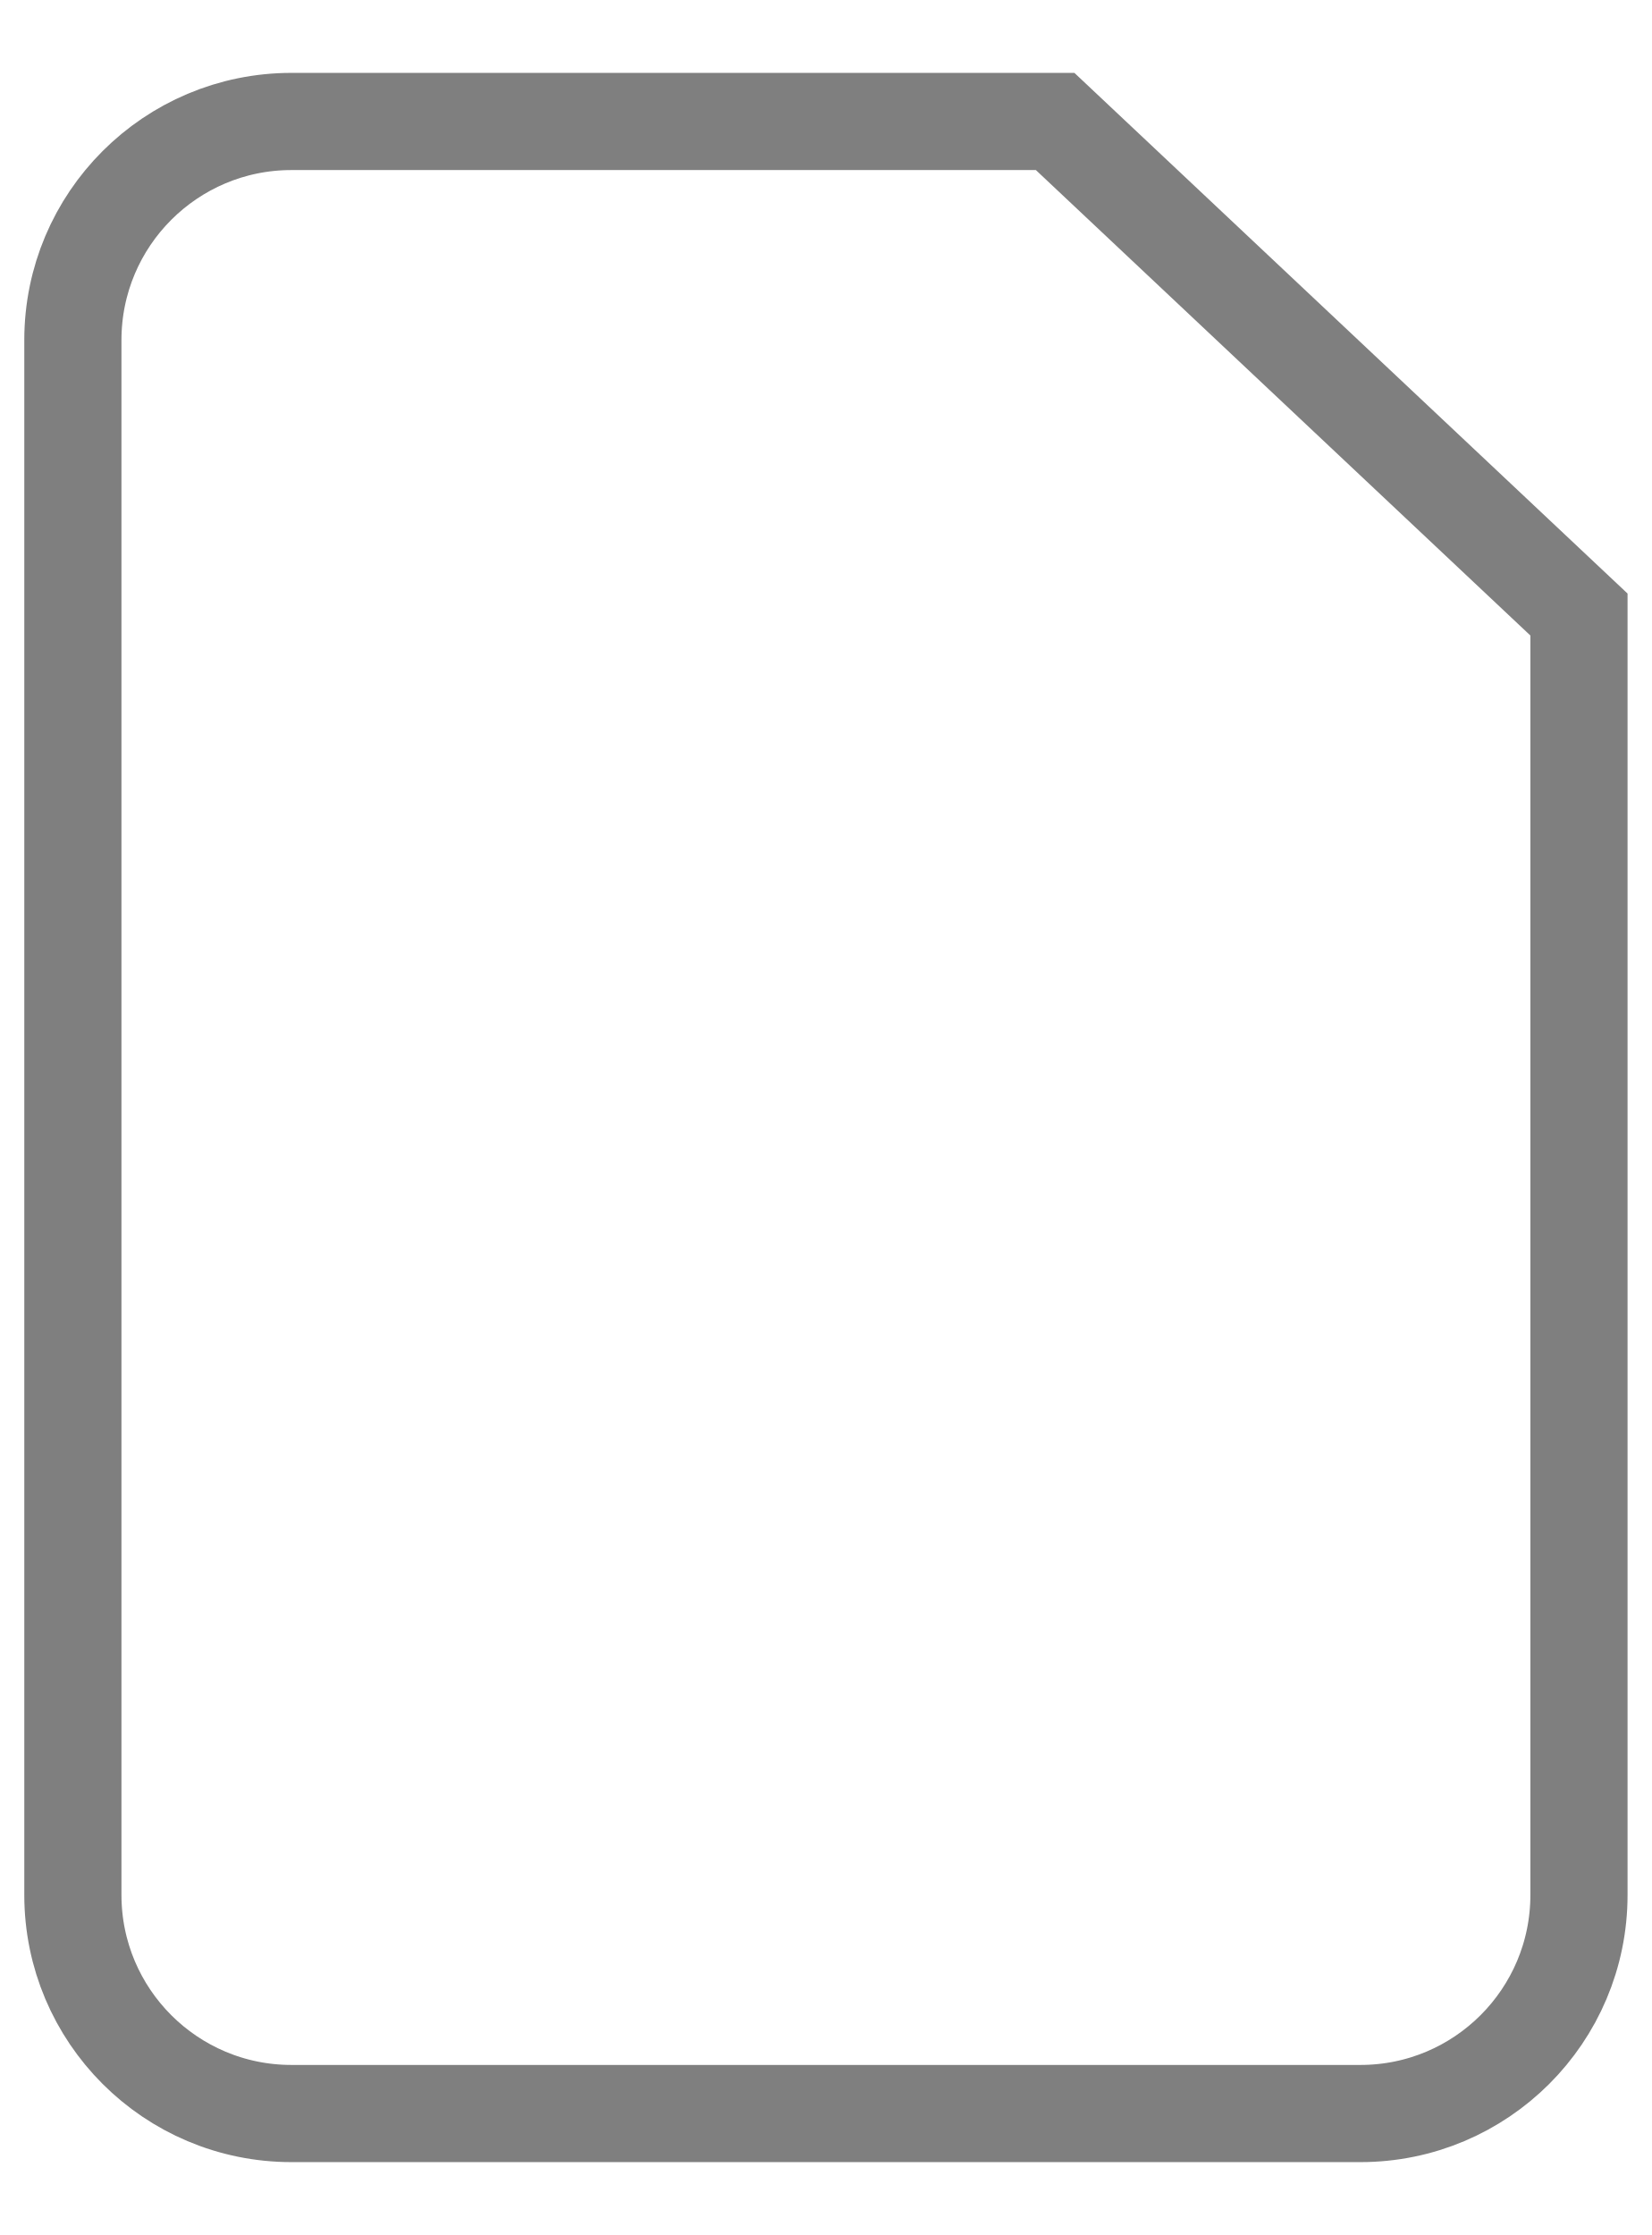
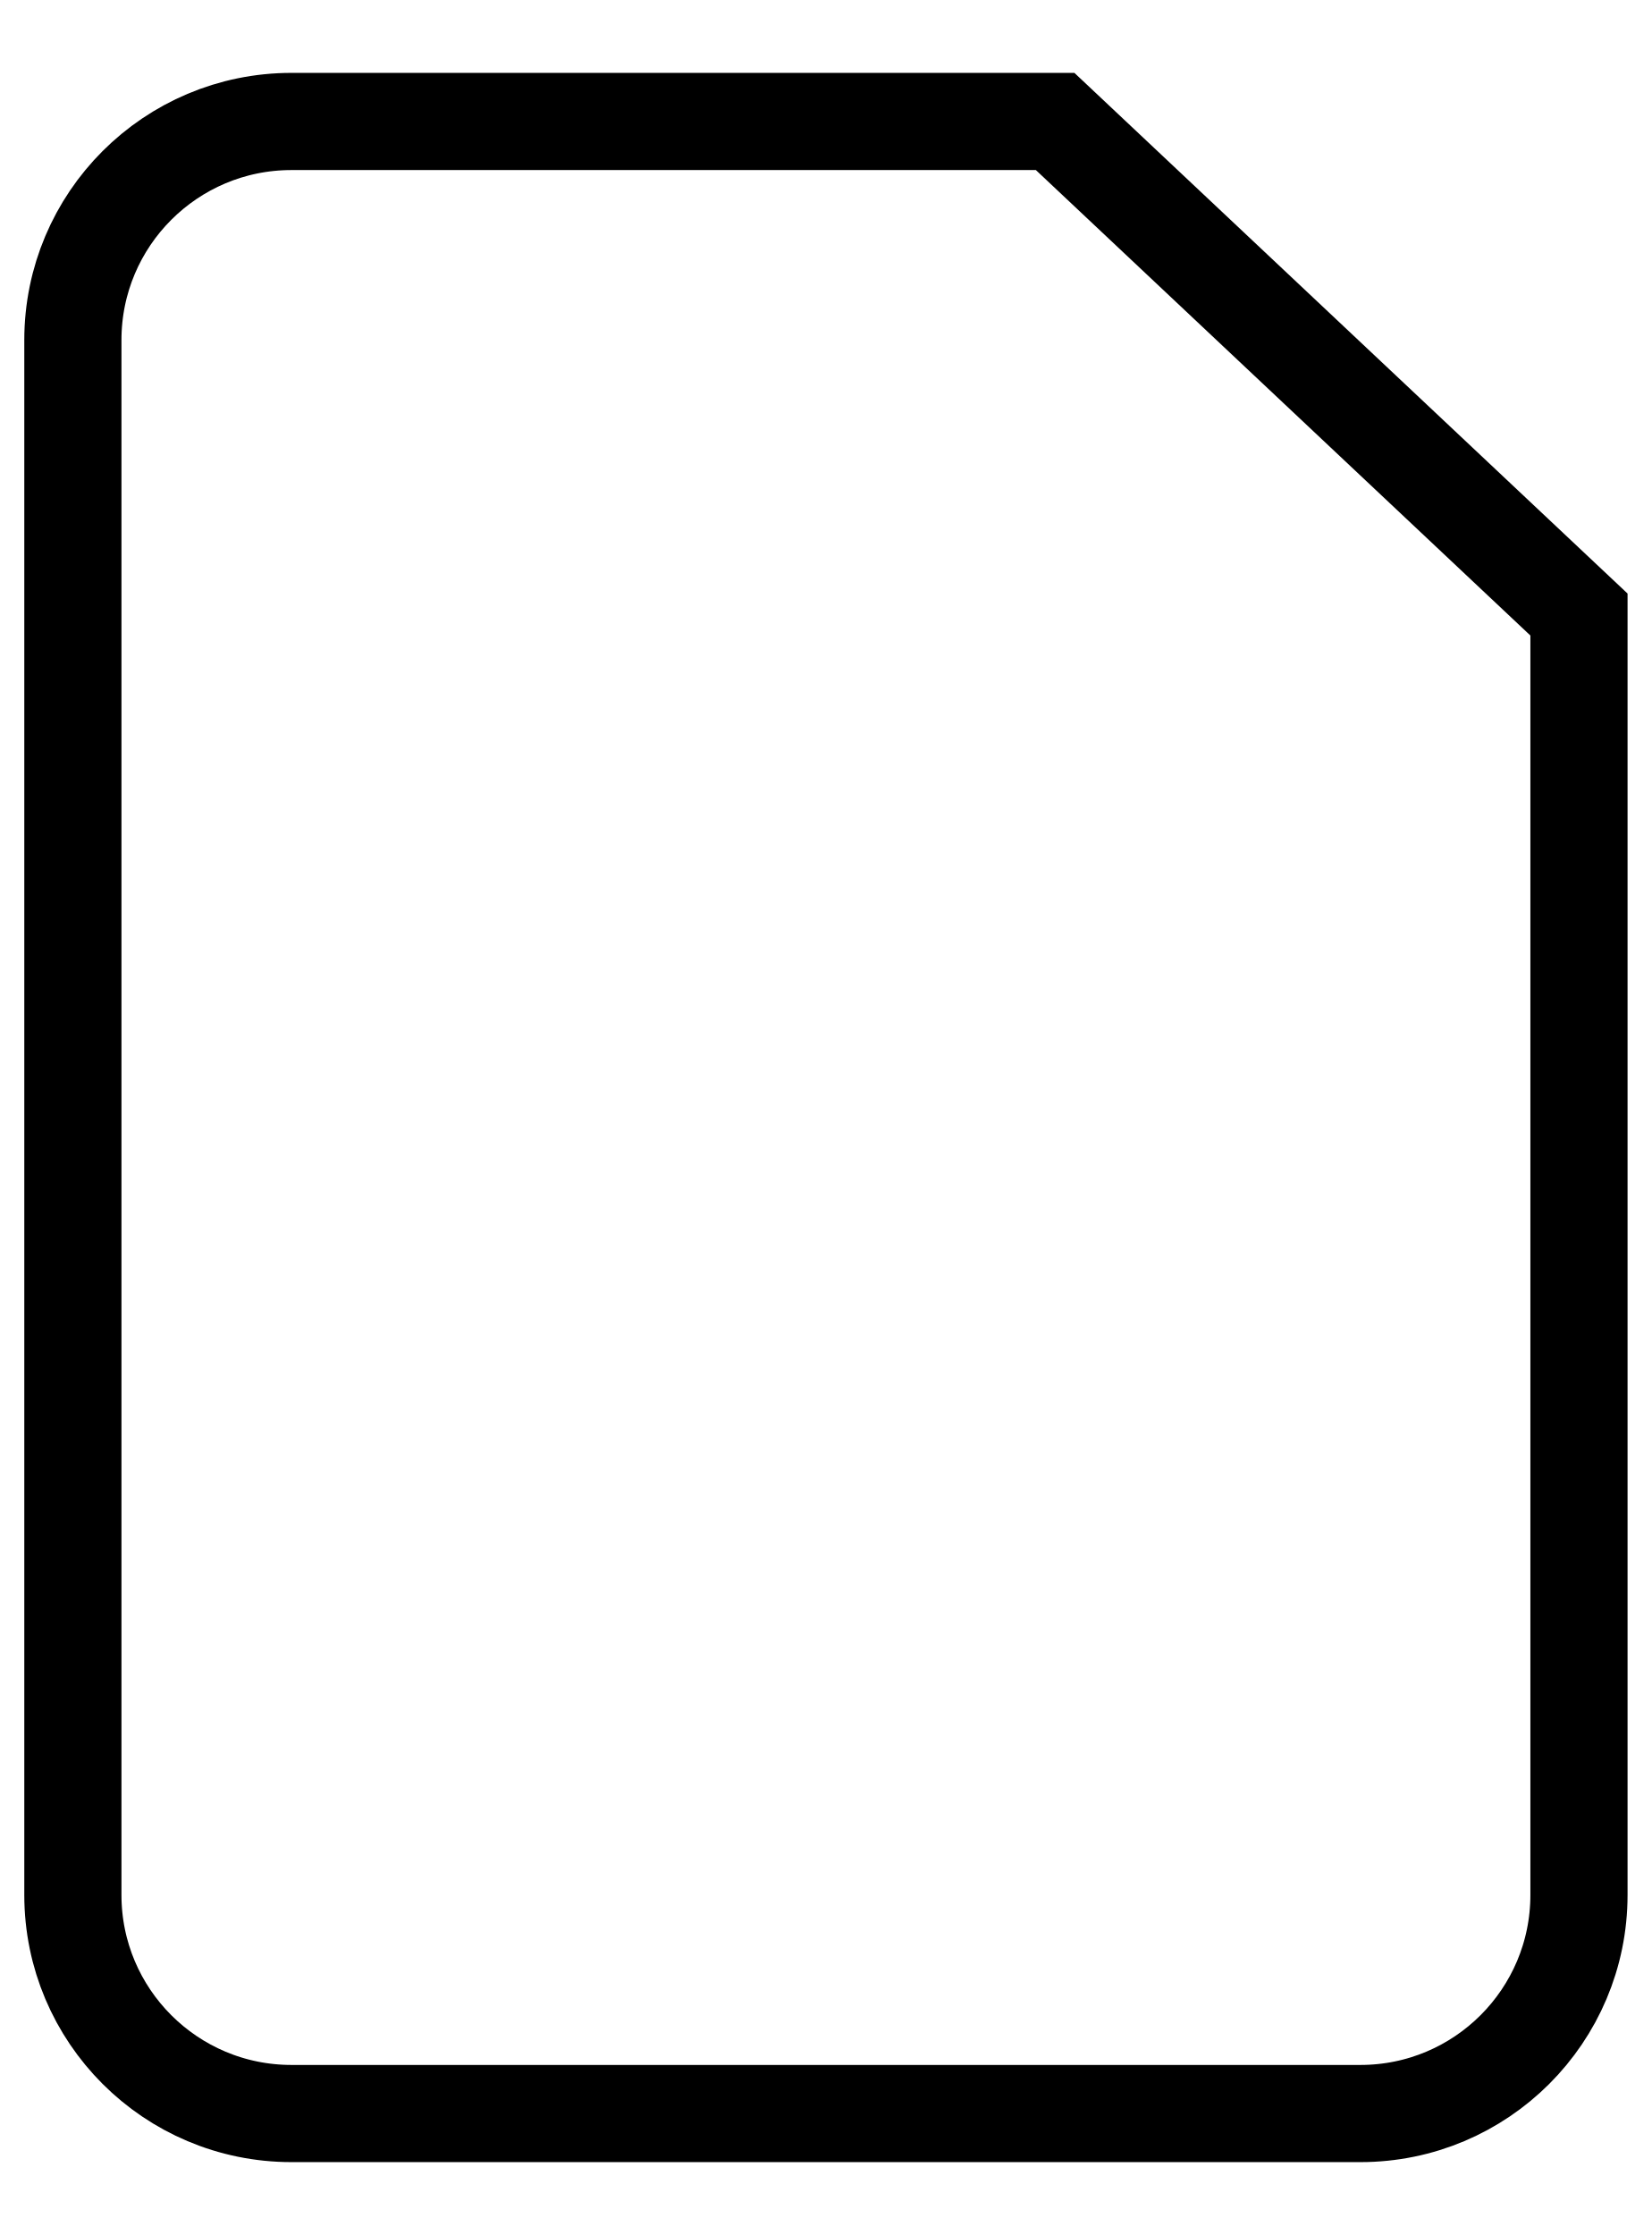
<svg xmlns="http://www.w3.org/2000/svg" width="17" height="23" viewBox="0 0 17 23" fill="none">
-   <path d="M14 21.75H3C1.757 21.75 0.75 20.743 0.75 19.5V3.5C0.75 2.257 1.757 1.25 3 1.25H10.859L16.25 6.324V19.5C16.25 20.743 15.243 21.75 14 21.75Z" stroke="black" stroke-opacity="0.5" strokeWidth="1.5" />
+   <path d="M14 21.75H3C1.757 21.75 0.75 20.743 0.75 19.5V3.5C0.75 2.257 1.757 1.25 3 1.25H10.859L16.25 6.324V19.5C16.25 20.743 15.243 21.75 14 21.75Z" stroke="black" strokeOpacity="0.5" strokeWidth="1.5" />
</svg>
